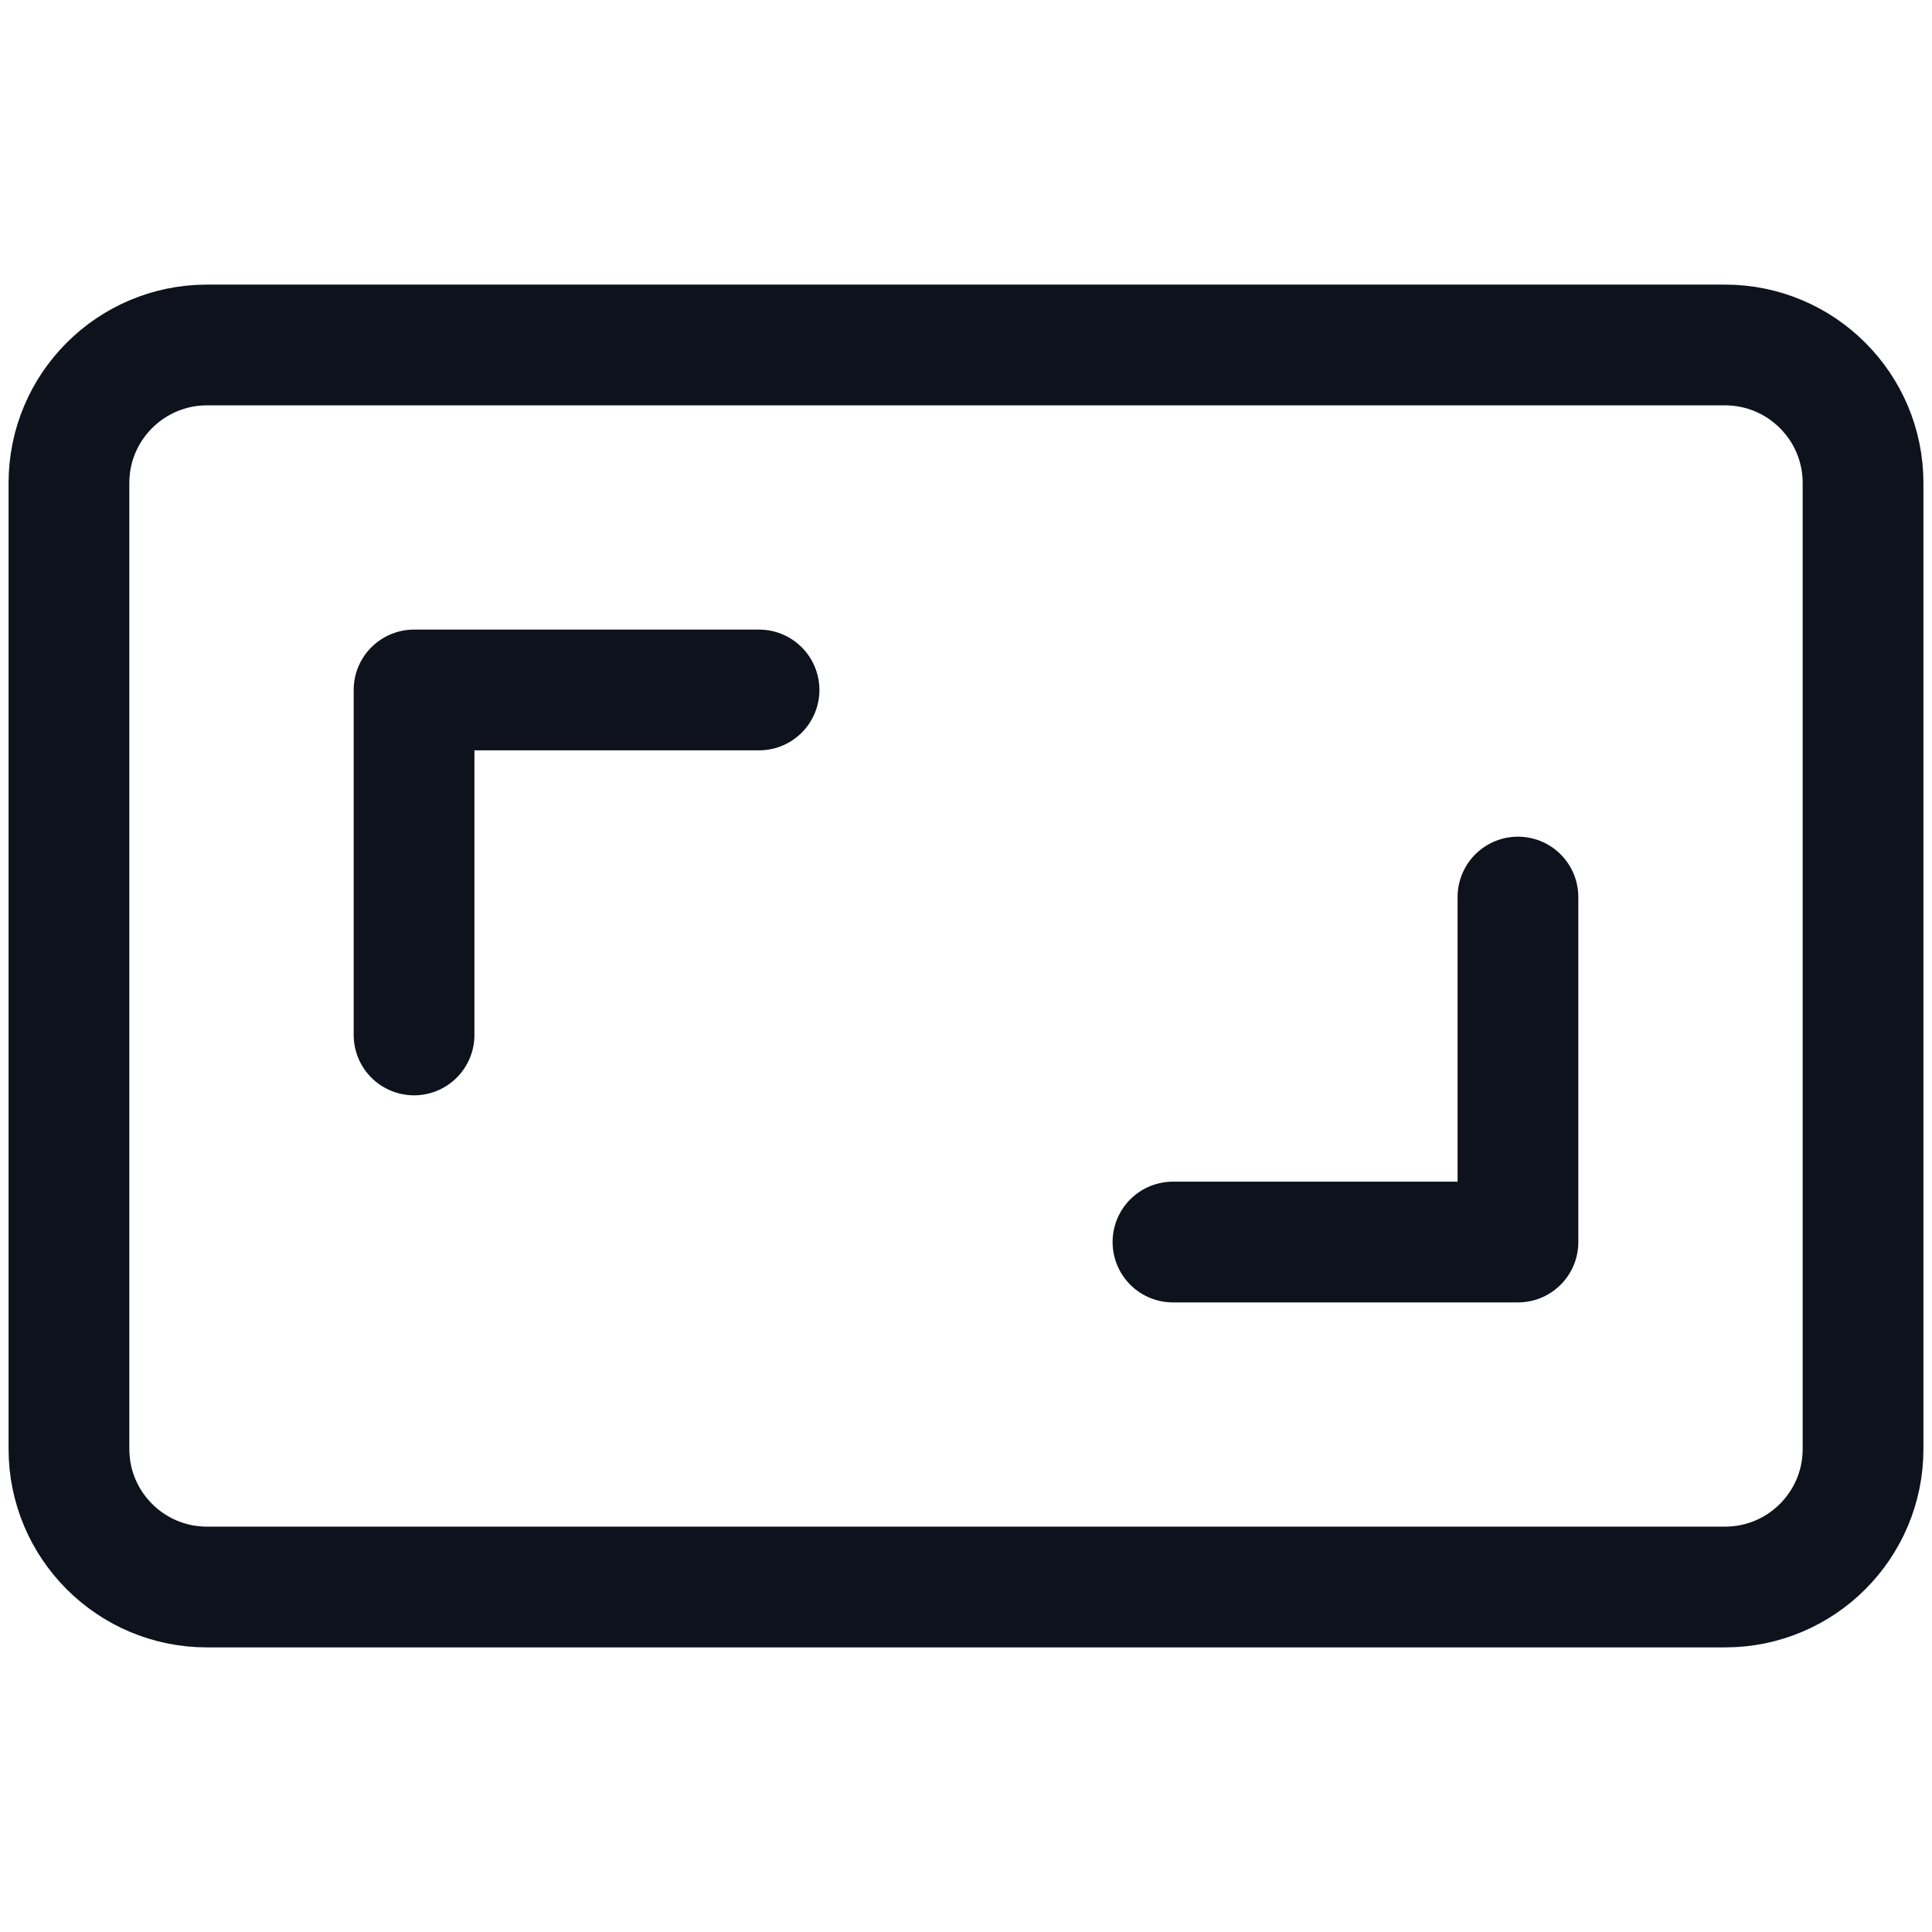
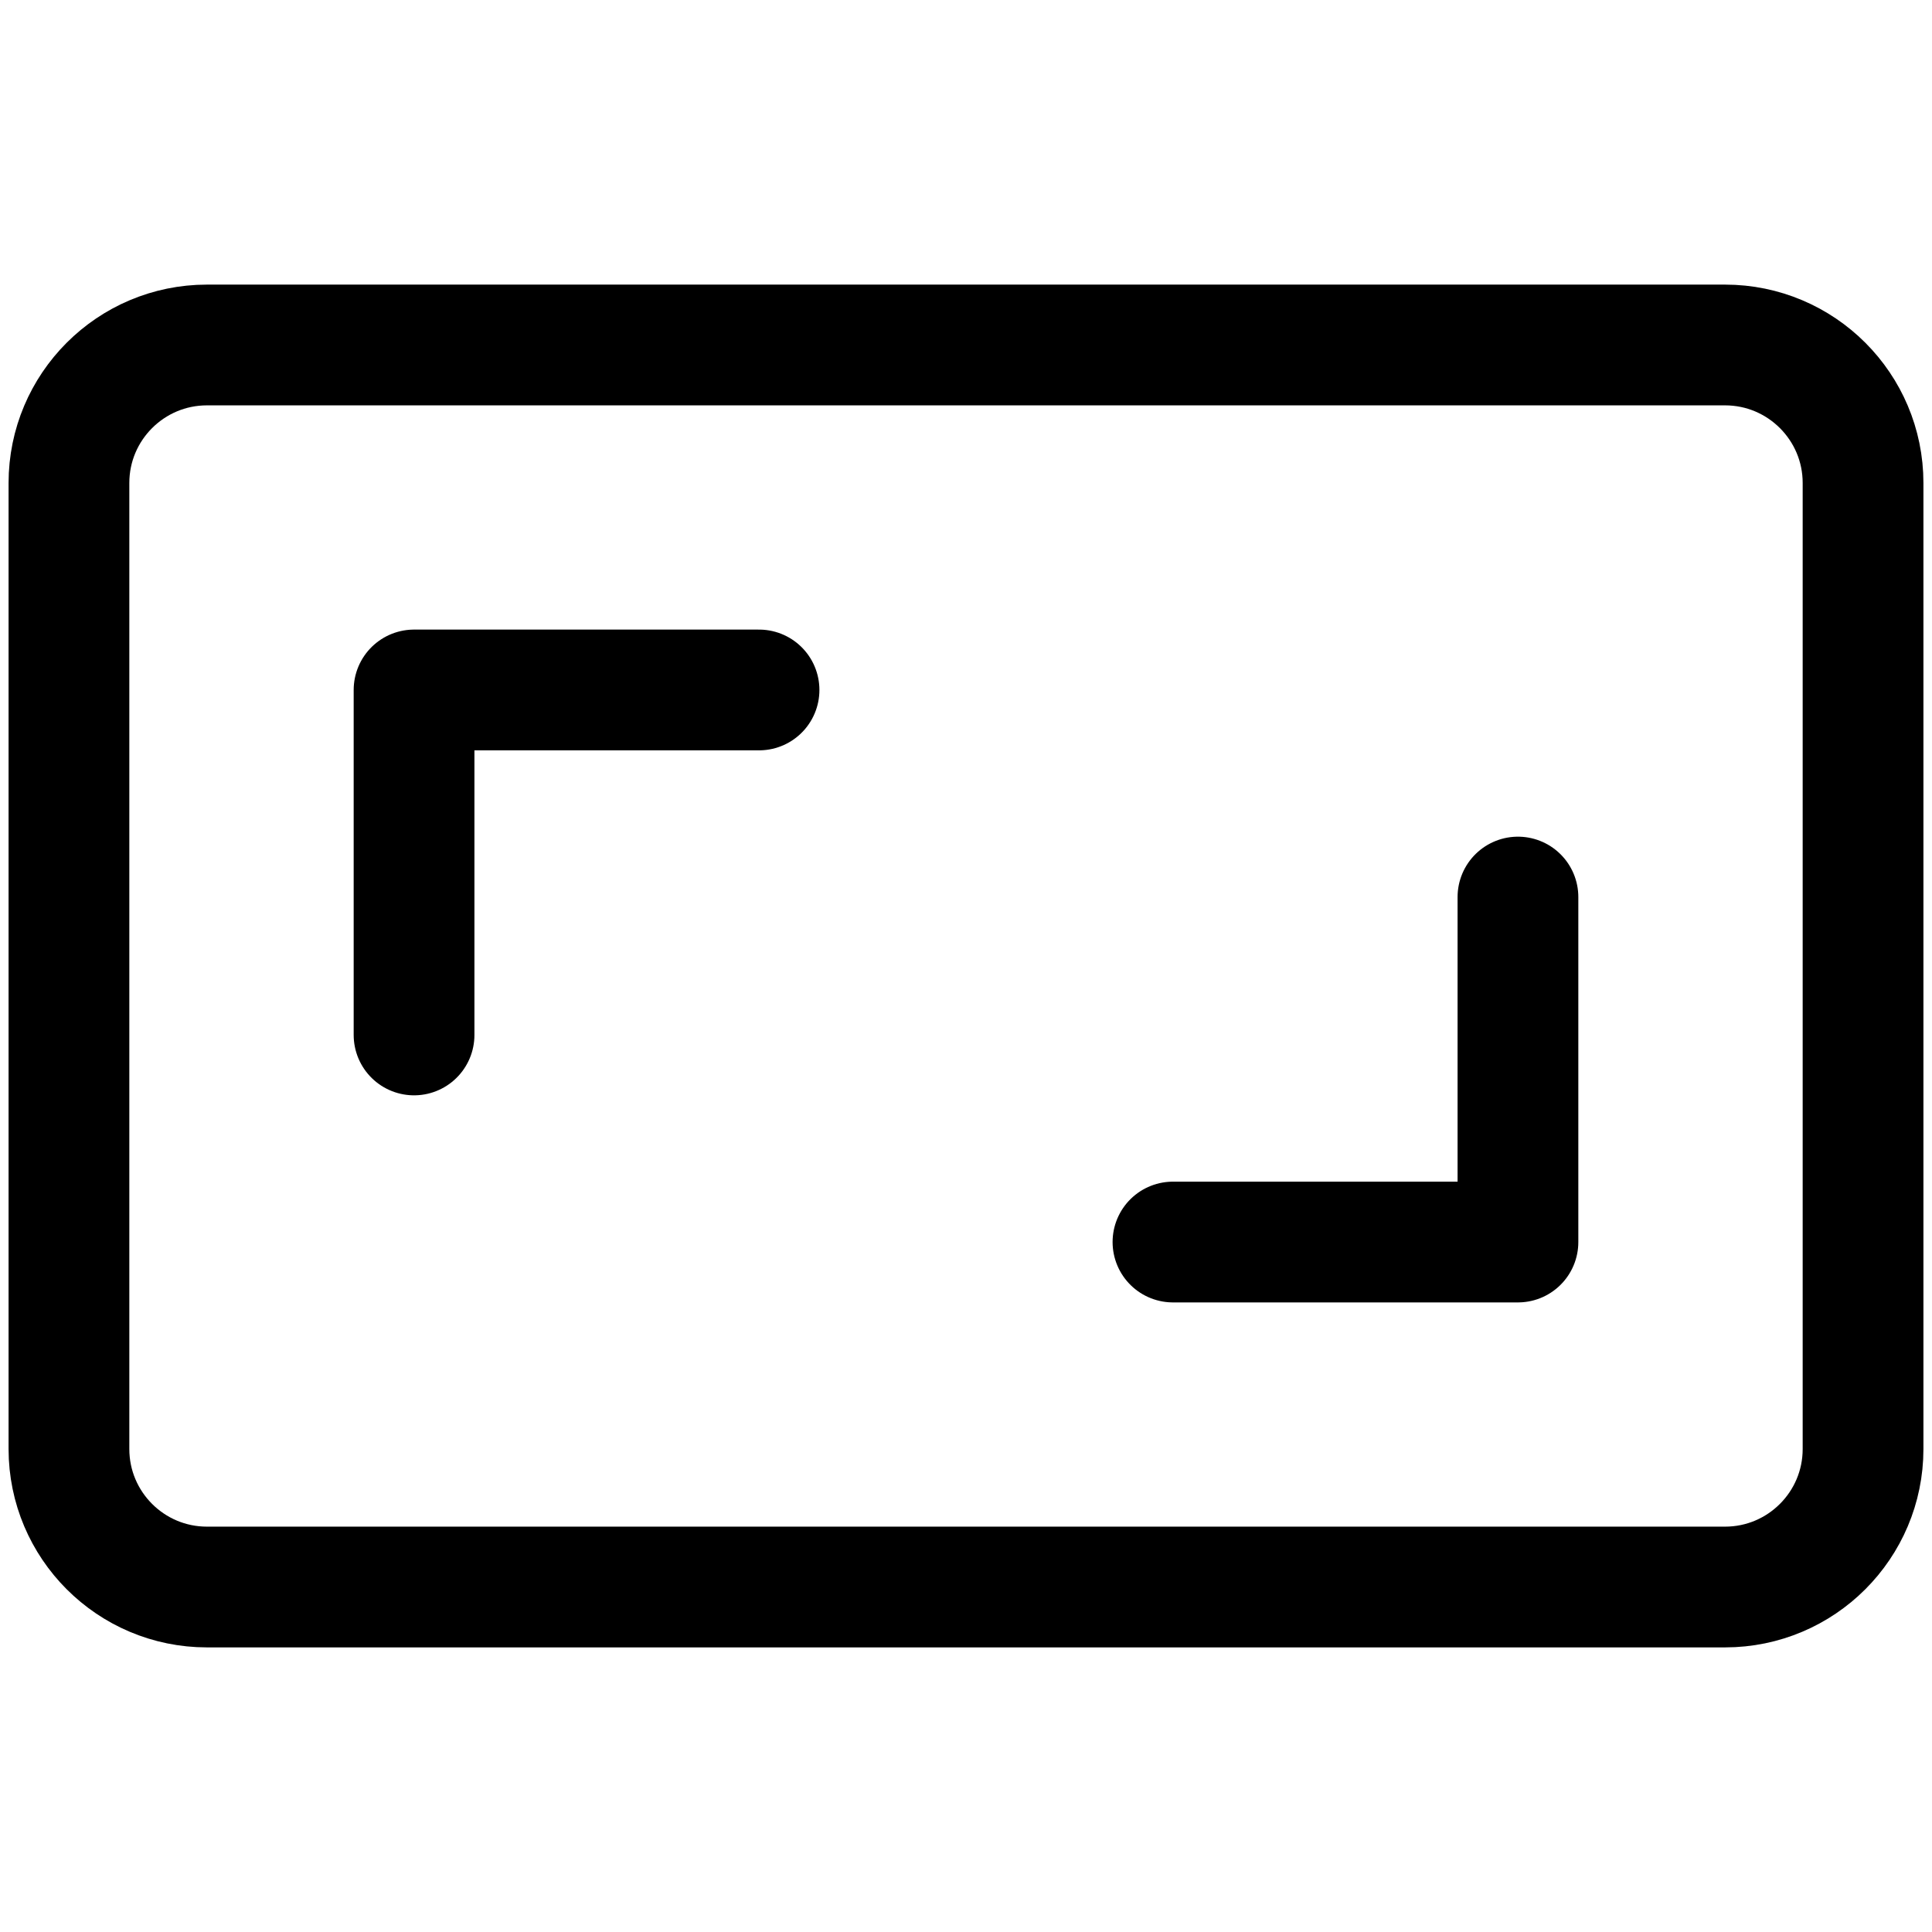
<svg xmlns="http://www.w3.org/2000/svg" width="16" height="16" viewBox="0 0 16 16" fill="none">
-   <path d="M14.286 2.857H1.714C1.083 2.857 0.571 3.369 0.571 4V12C0.571 12.631 1.083 13.143 1.714 13.143H14.286C14.917 13.143 15.429 12.631 15.429 12V4C15.429 3.369 14.917 2.857 14.286 2.857Z" stroke="#0D121C" stroke-linecap="round" stroke-linejoin="round" />
-   <path d="M12.571 7.429V10.286H9.714M3.429 8.571V5.714H6.286" stroke="#0D121C" stroke-linecap="round" stroke-linejoin="round" />
+   <path d="M14.286 2.857H1.714C1.083 2.857 0.571 3.369 0.571 4V12C0.571 12.631 1.083 13.143 1.714 13.143H14.286C14.917 13.143 15.429 12.631 15.429 12V4C15.429 3.369 14.917 2.857 14.286 2.857Z" stroke="currentColor" stroke-linecap="round" stroke-linejoin="round" />
+   <path d="M12.571 7.429V10.286H9.714M3.429 8.571V5.714H6.286" stroke="currentColor" stroke-linecap="round" stroke-linejoin="round" />
</svg>
